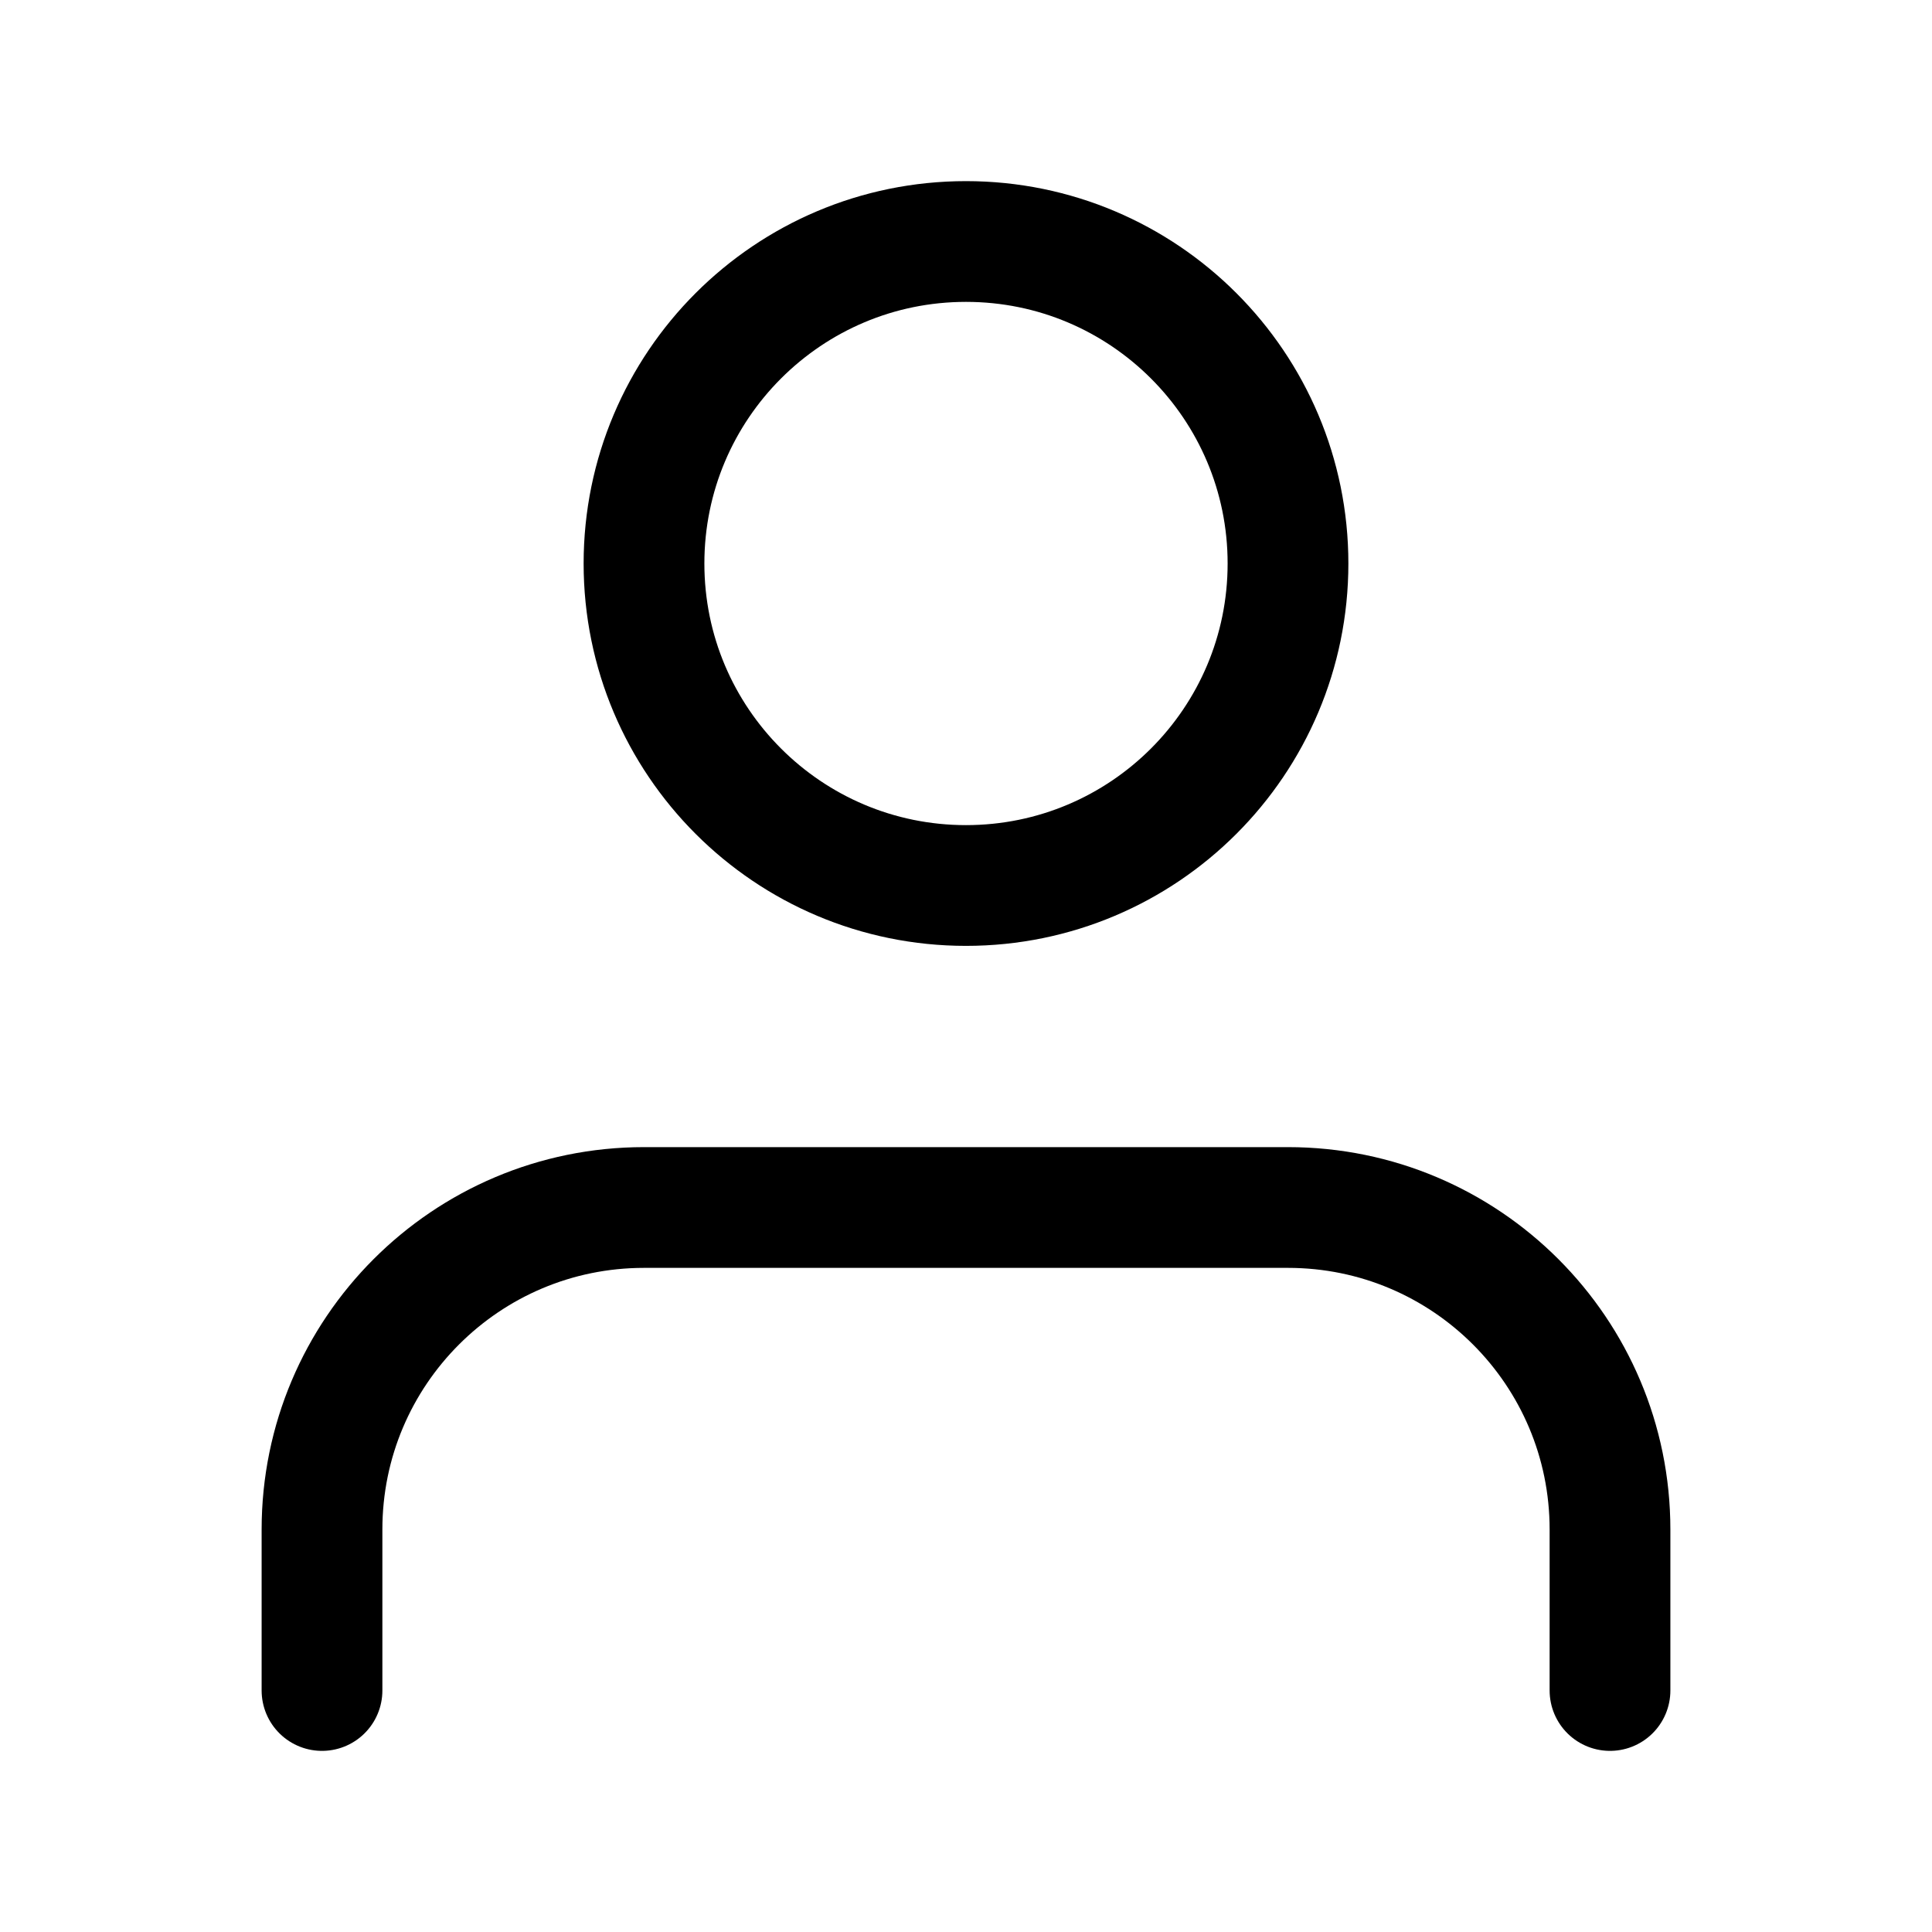
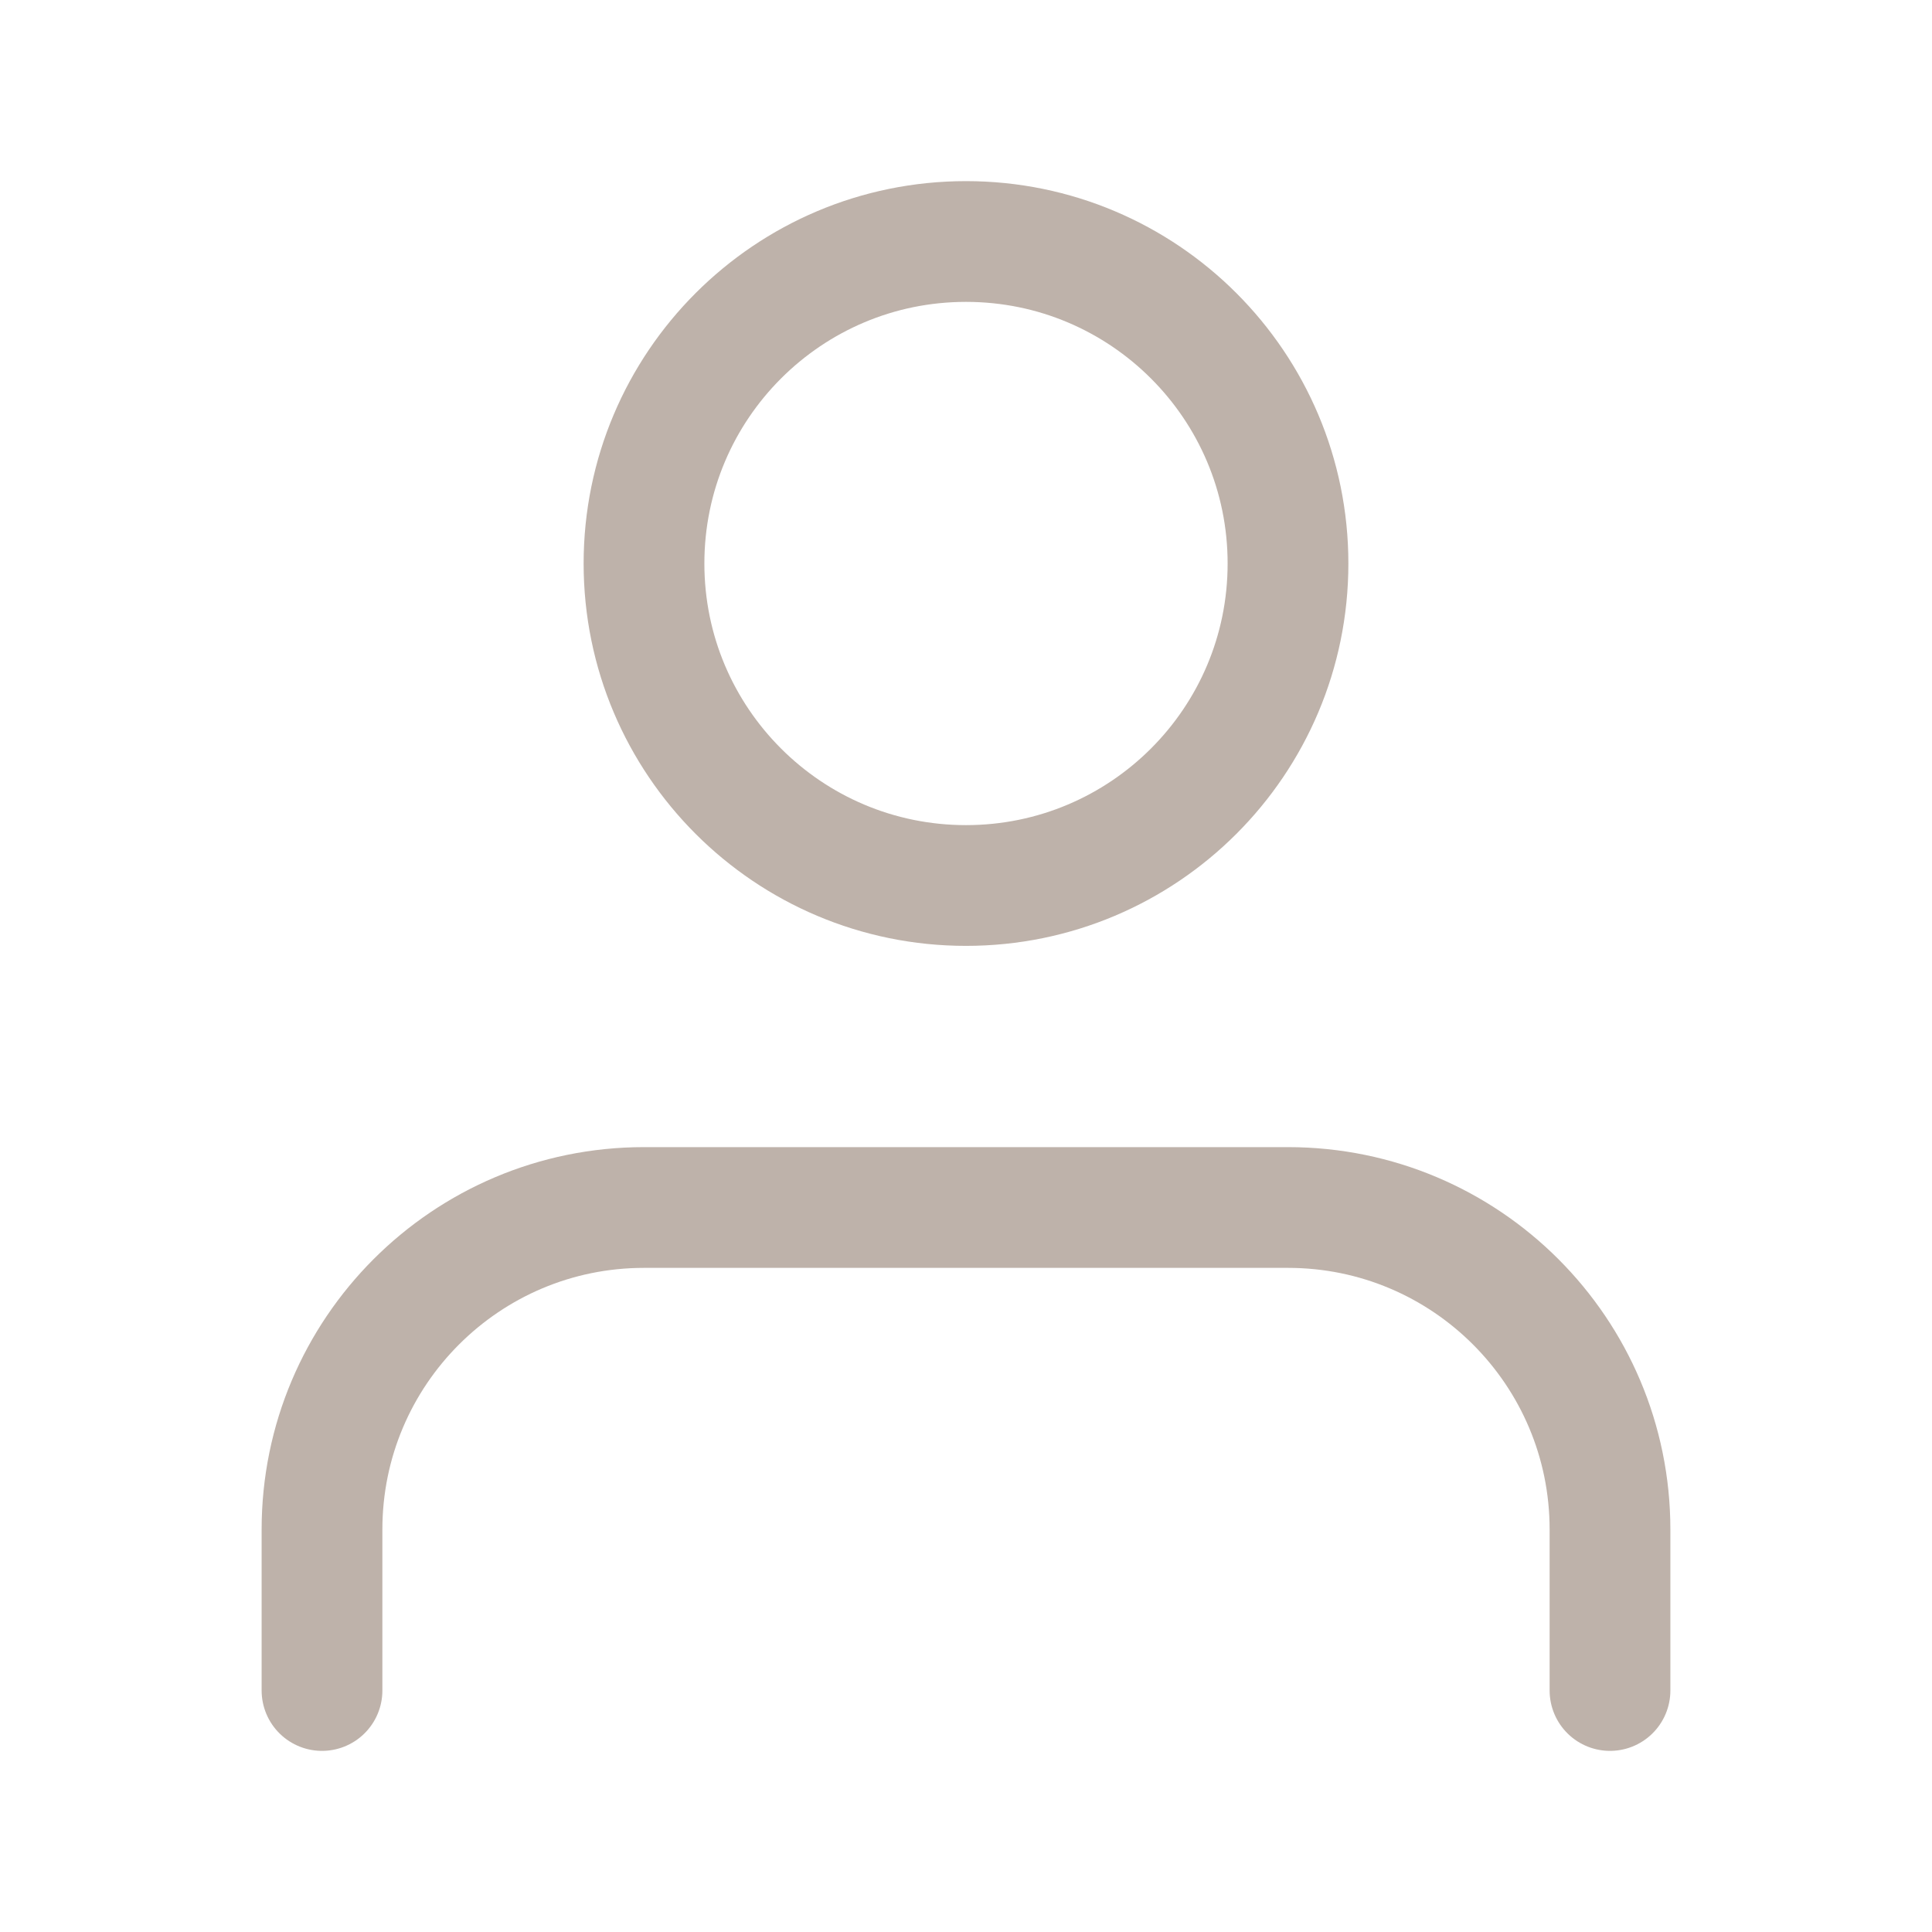
- <svg xmlns="http://www.w3.org/2000/svg" viewBox="0 0 24 24" width="24" height="24" fill="none" stroke="#000000" stroke-width="1.5" stroke-linecap="round" stroke-linejoin="round" style="opacity:1;">
+ <svg xmlns="http://www.w3.org/2000/svg" viewBox="0 0 24 24" width="24" height="24" fill="none" stroke="#beb2aa" stroke-width="1.5" stroke-linecap="round" stroke-linejoin="round" style="opacity:1;">
  <path d="M20 21v-2a4 4 0 0 0-4-4H8a4 4 0 0 0-4 4v2" />
  <circle cx="12" cy="7" r="4" />
</svg>
